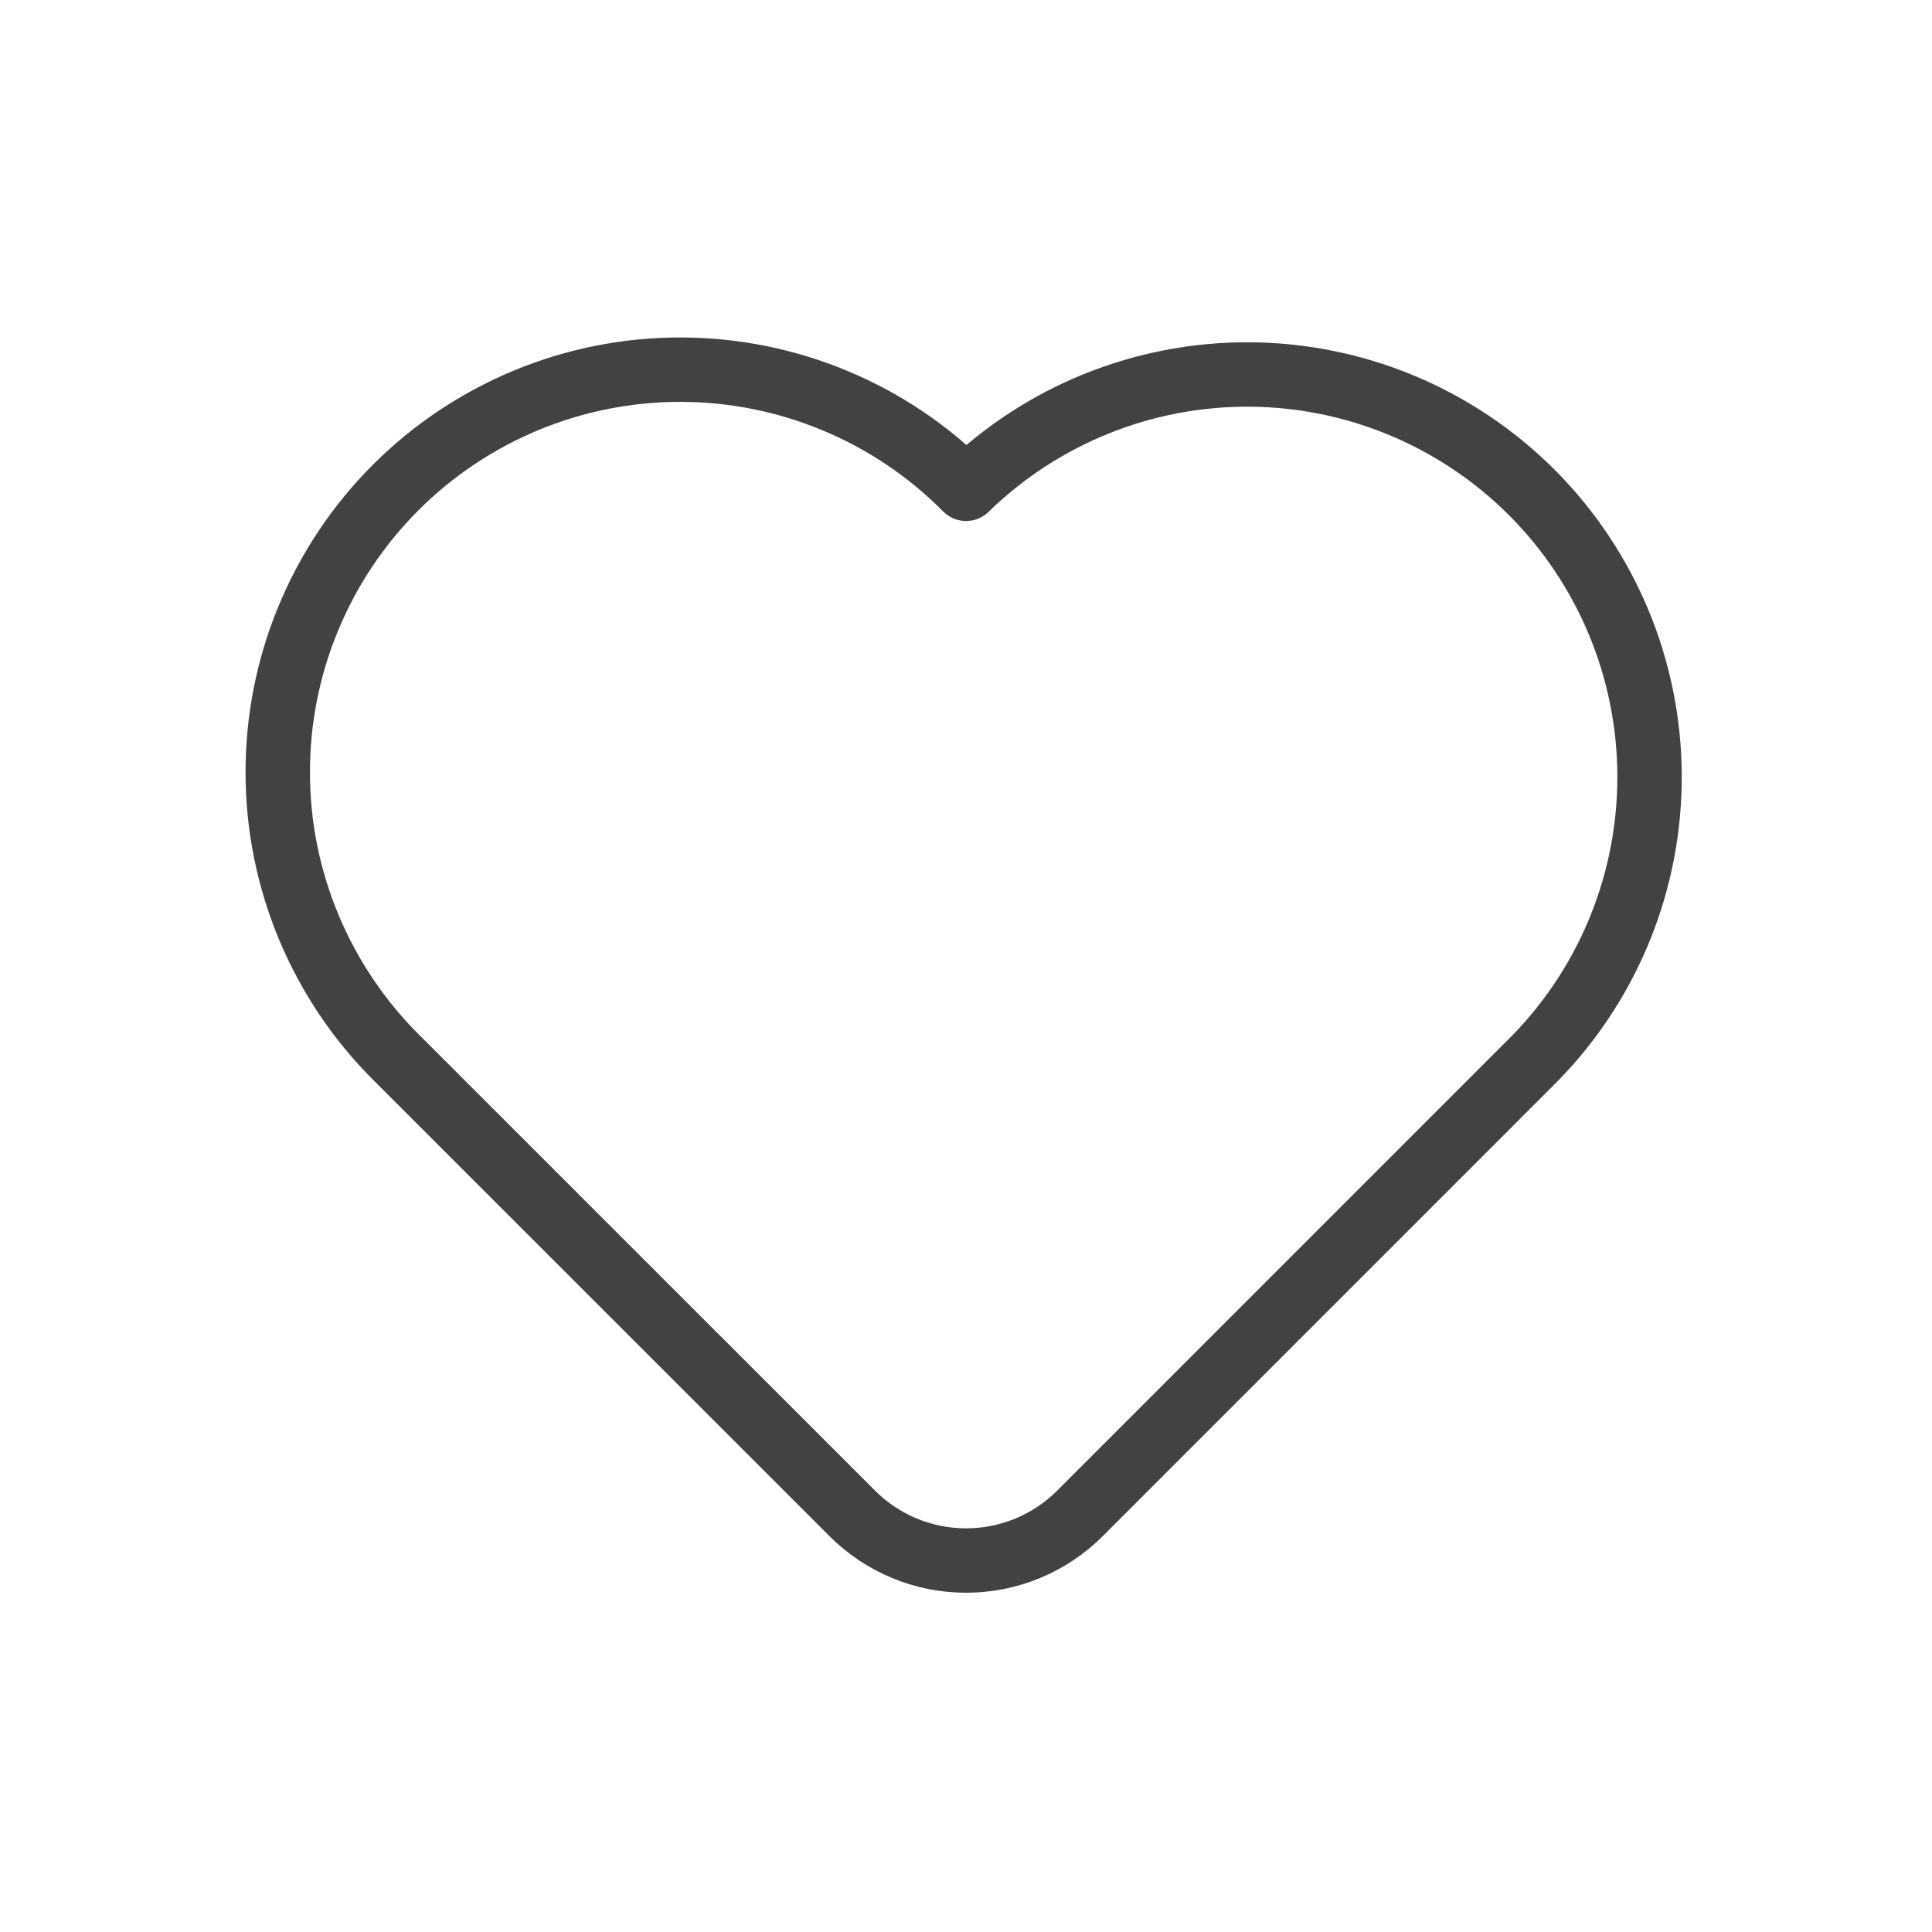
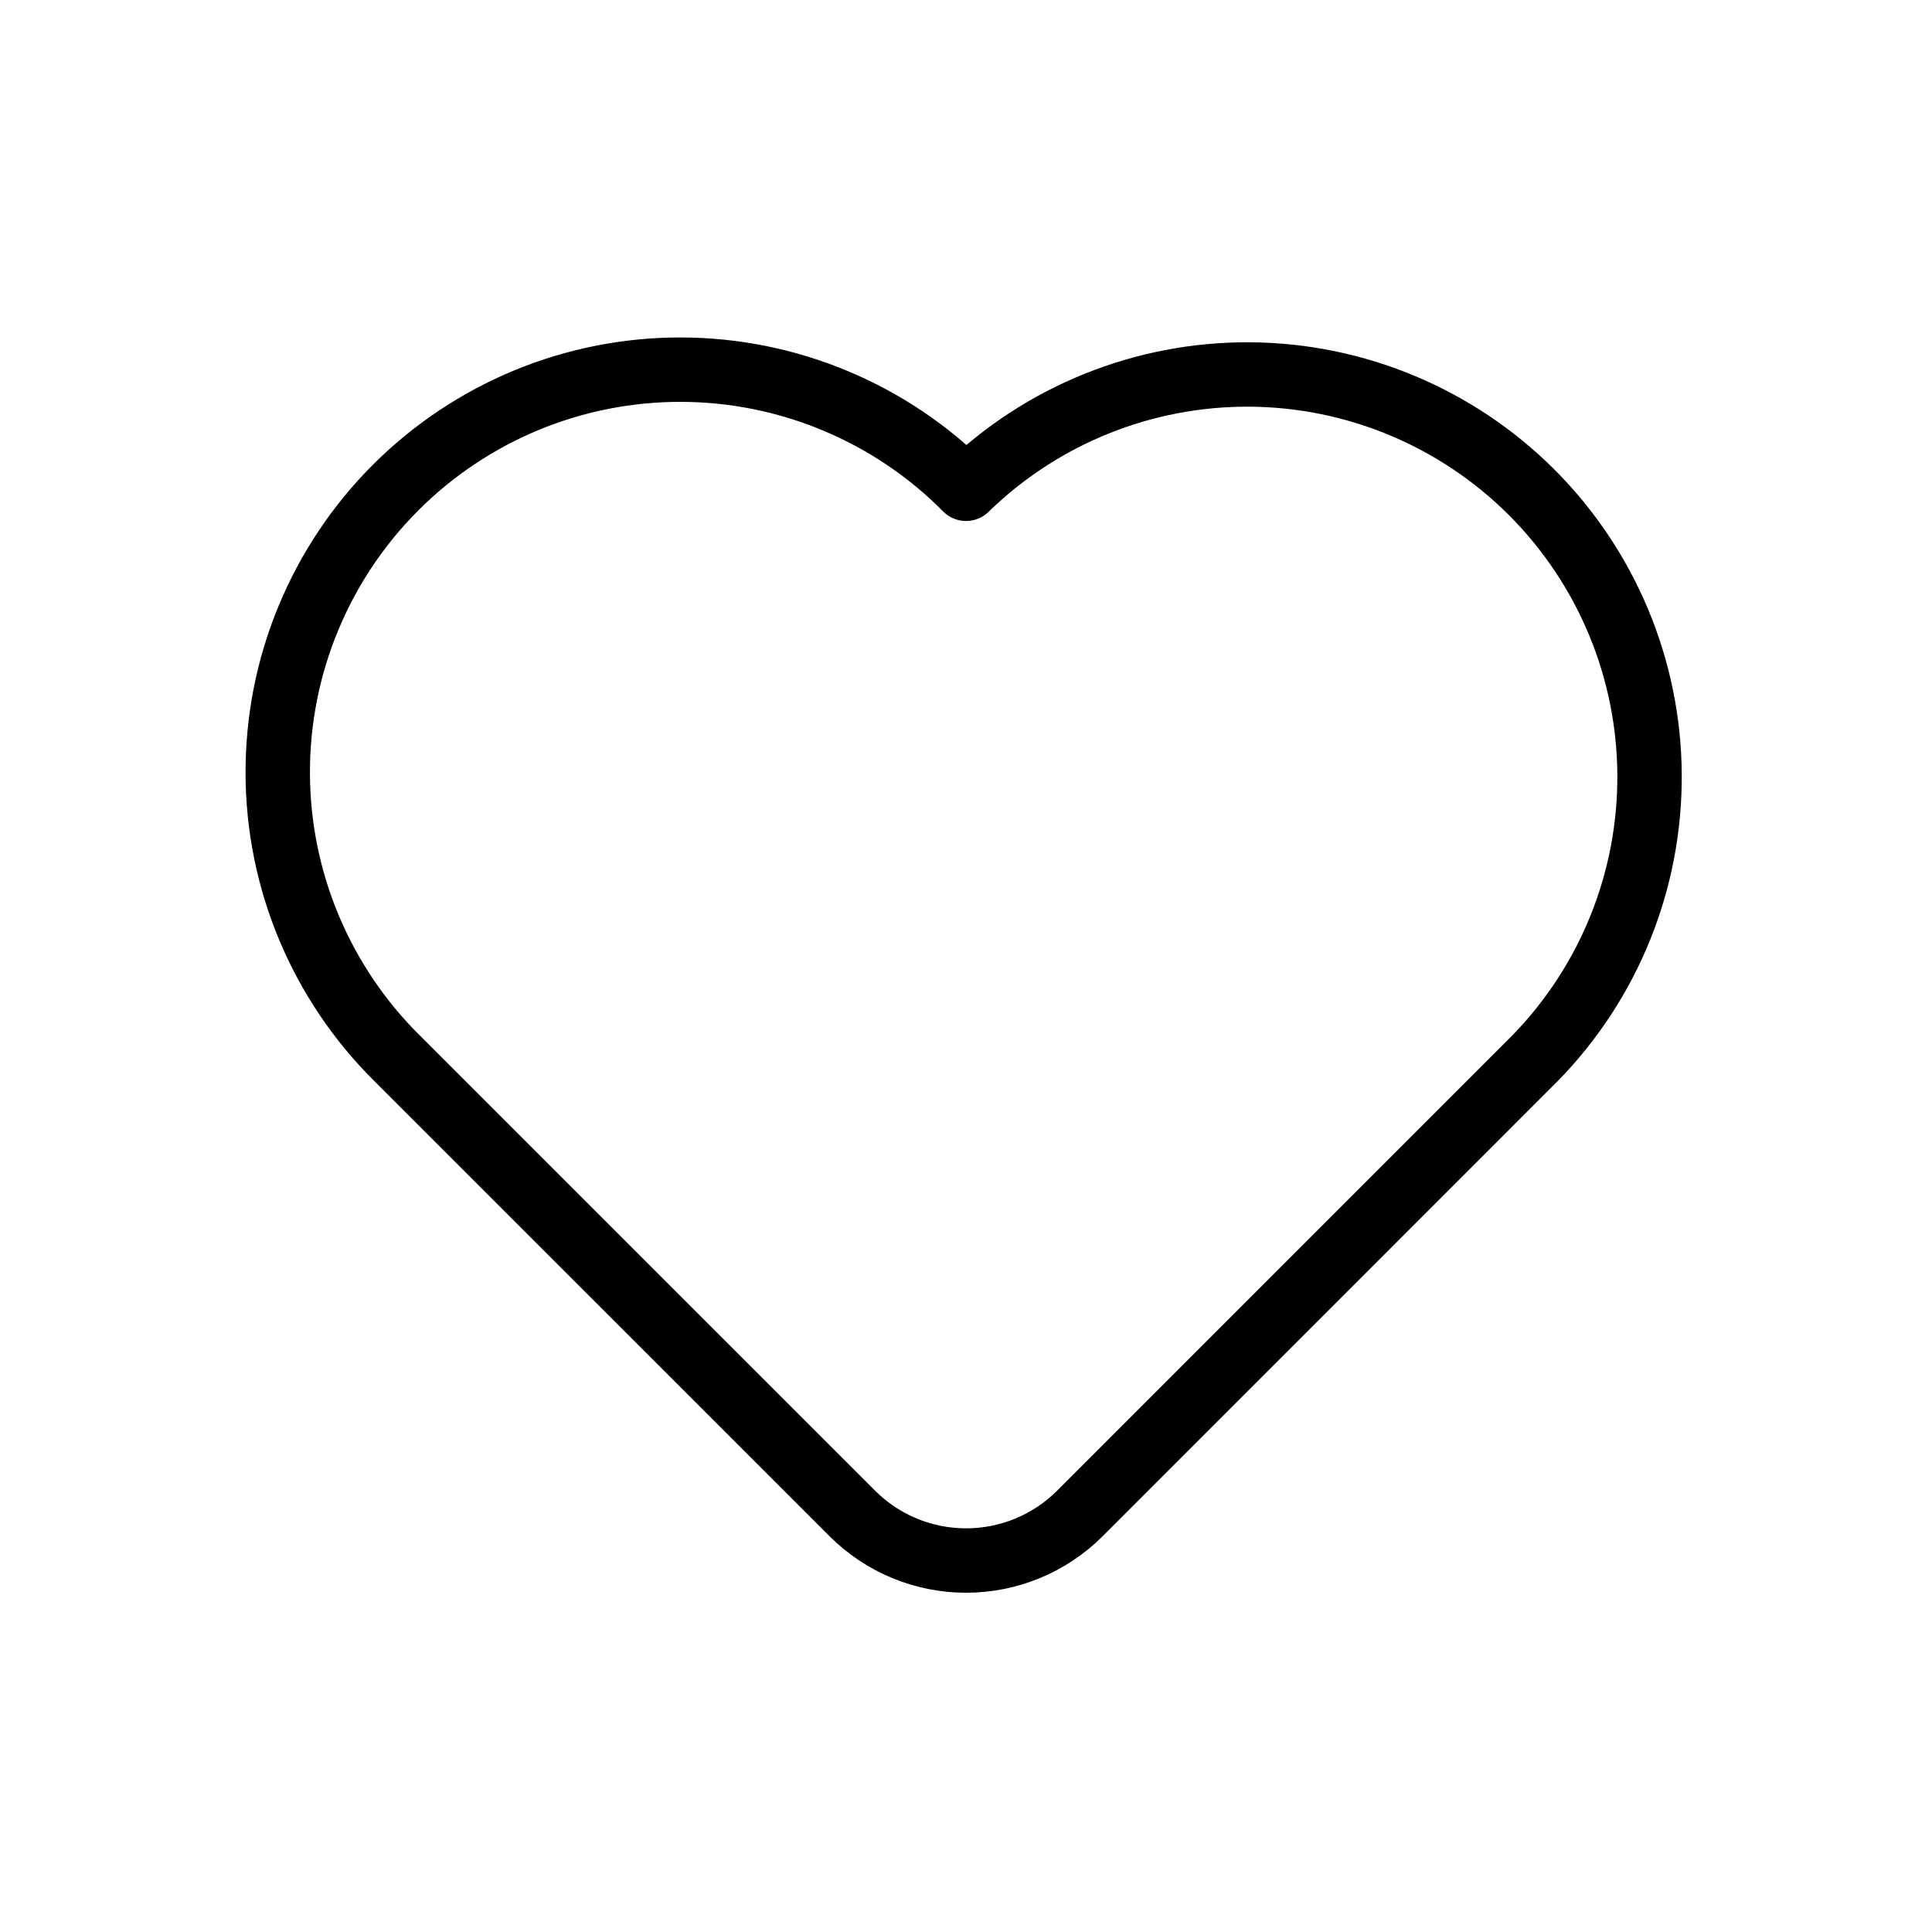
<svg xmlns="http://www.w3.org/2000/svg" width="30" height="30" viewBox="0 0 30 30" fill="none">
-   <path d="M23.84 16.428L16.769 23.5C16.3 23.969 15.664 24.232 15.001 24.232C14.338 24.232 13.703 23.969 13.234 23.5L6.162 16.429C5.578 15.85 5.114 15.16 4.796 14.401C4.479 13.642 4.314 12.827 4.313 12.004C4.311 11.181 4.471 10.366 4.786 9.605C5.1 8.844 5.561 8.153 6.143 7.571C6.725 6.989 7.416 6.528 8.177 6.213C8.938 5.899 9.753 5.738 10.576 5.74C11.399 5.742 12.214 5.906 12.973 6.224C13.733 6.541 14.422 7.006 15.001 7.59C16.178 6.443 17.76 5.805 19.404 5.815C21.048 5.825 22.621 6.483 23.784 7.645C24.946 8.808 25.604 10.381 25.614 12.025C25.625 13.669 24.988 15.251 23.84 16.428Z" stroke="#424242" stroke-linecap="round" stroke-linejoin="round" />
+   <path d="M23.84 16.428L16.769 23.5C16.3 23.969 15.664 24.232 15.001 24.232C14.338 24.232 13.703 23.969 13.234 23.5L6.162 16.429C5.578 15.85 5.114 15.16 4.796 14.401C4.479 13.642 4.314 12.827 4.313 12.004C4.311 11.181 4.471 10.366 4.786 9.605C5.1 8.844 5.561 8.153 6.143 7.571C6.725 6.989 7.416 6.528 8.177 6.213C8.938 5.899 9.753 5.738 10.576 5.74C11.399 5.742 12.214 5.906 12.973 6.224C13.733 6.541 14.422 7.006 15.001 7.59C16.178 6.443 17.76 5.805 19.404 5.815C21.048 5.825 22.621 6.483 23.784 7.645C24.946 8.808 25.604 10.381 25.614 12.025C25.625 13.669 24.988 15.251 23.84 16.428Z" stroke="currentColor" stroke-linecap="round" stroke-linejoin="round" />
</svg>
